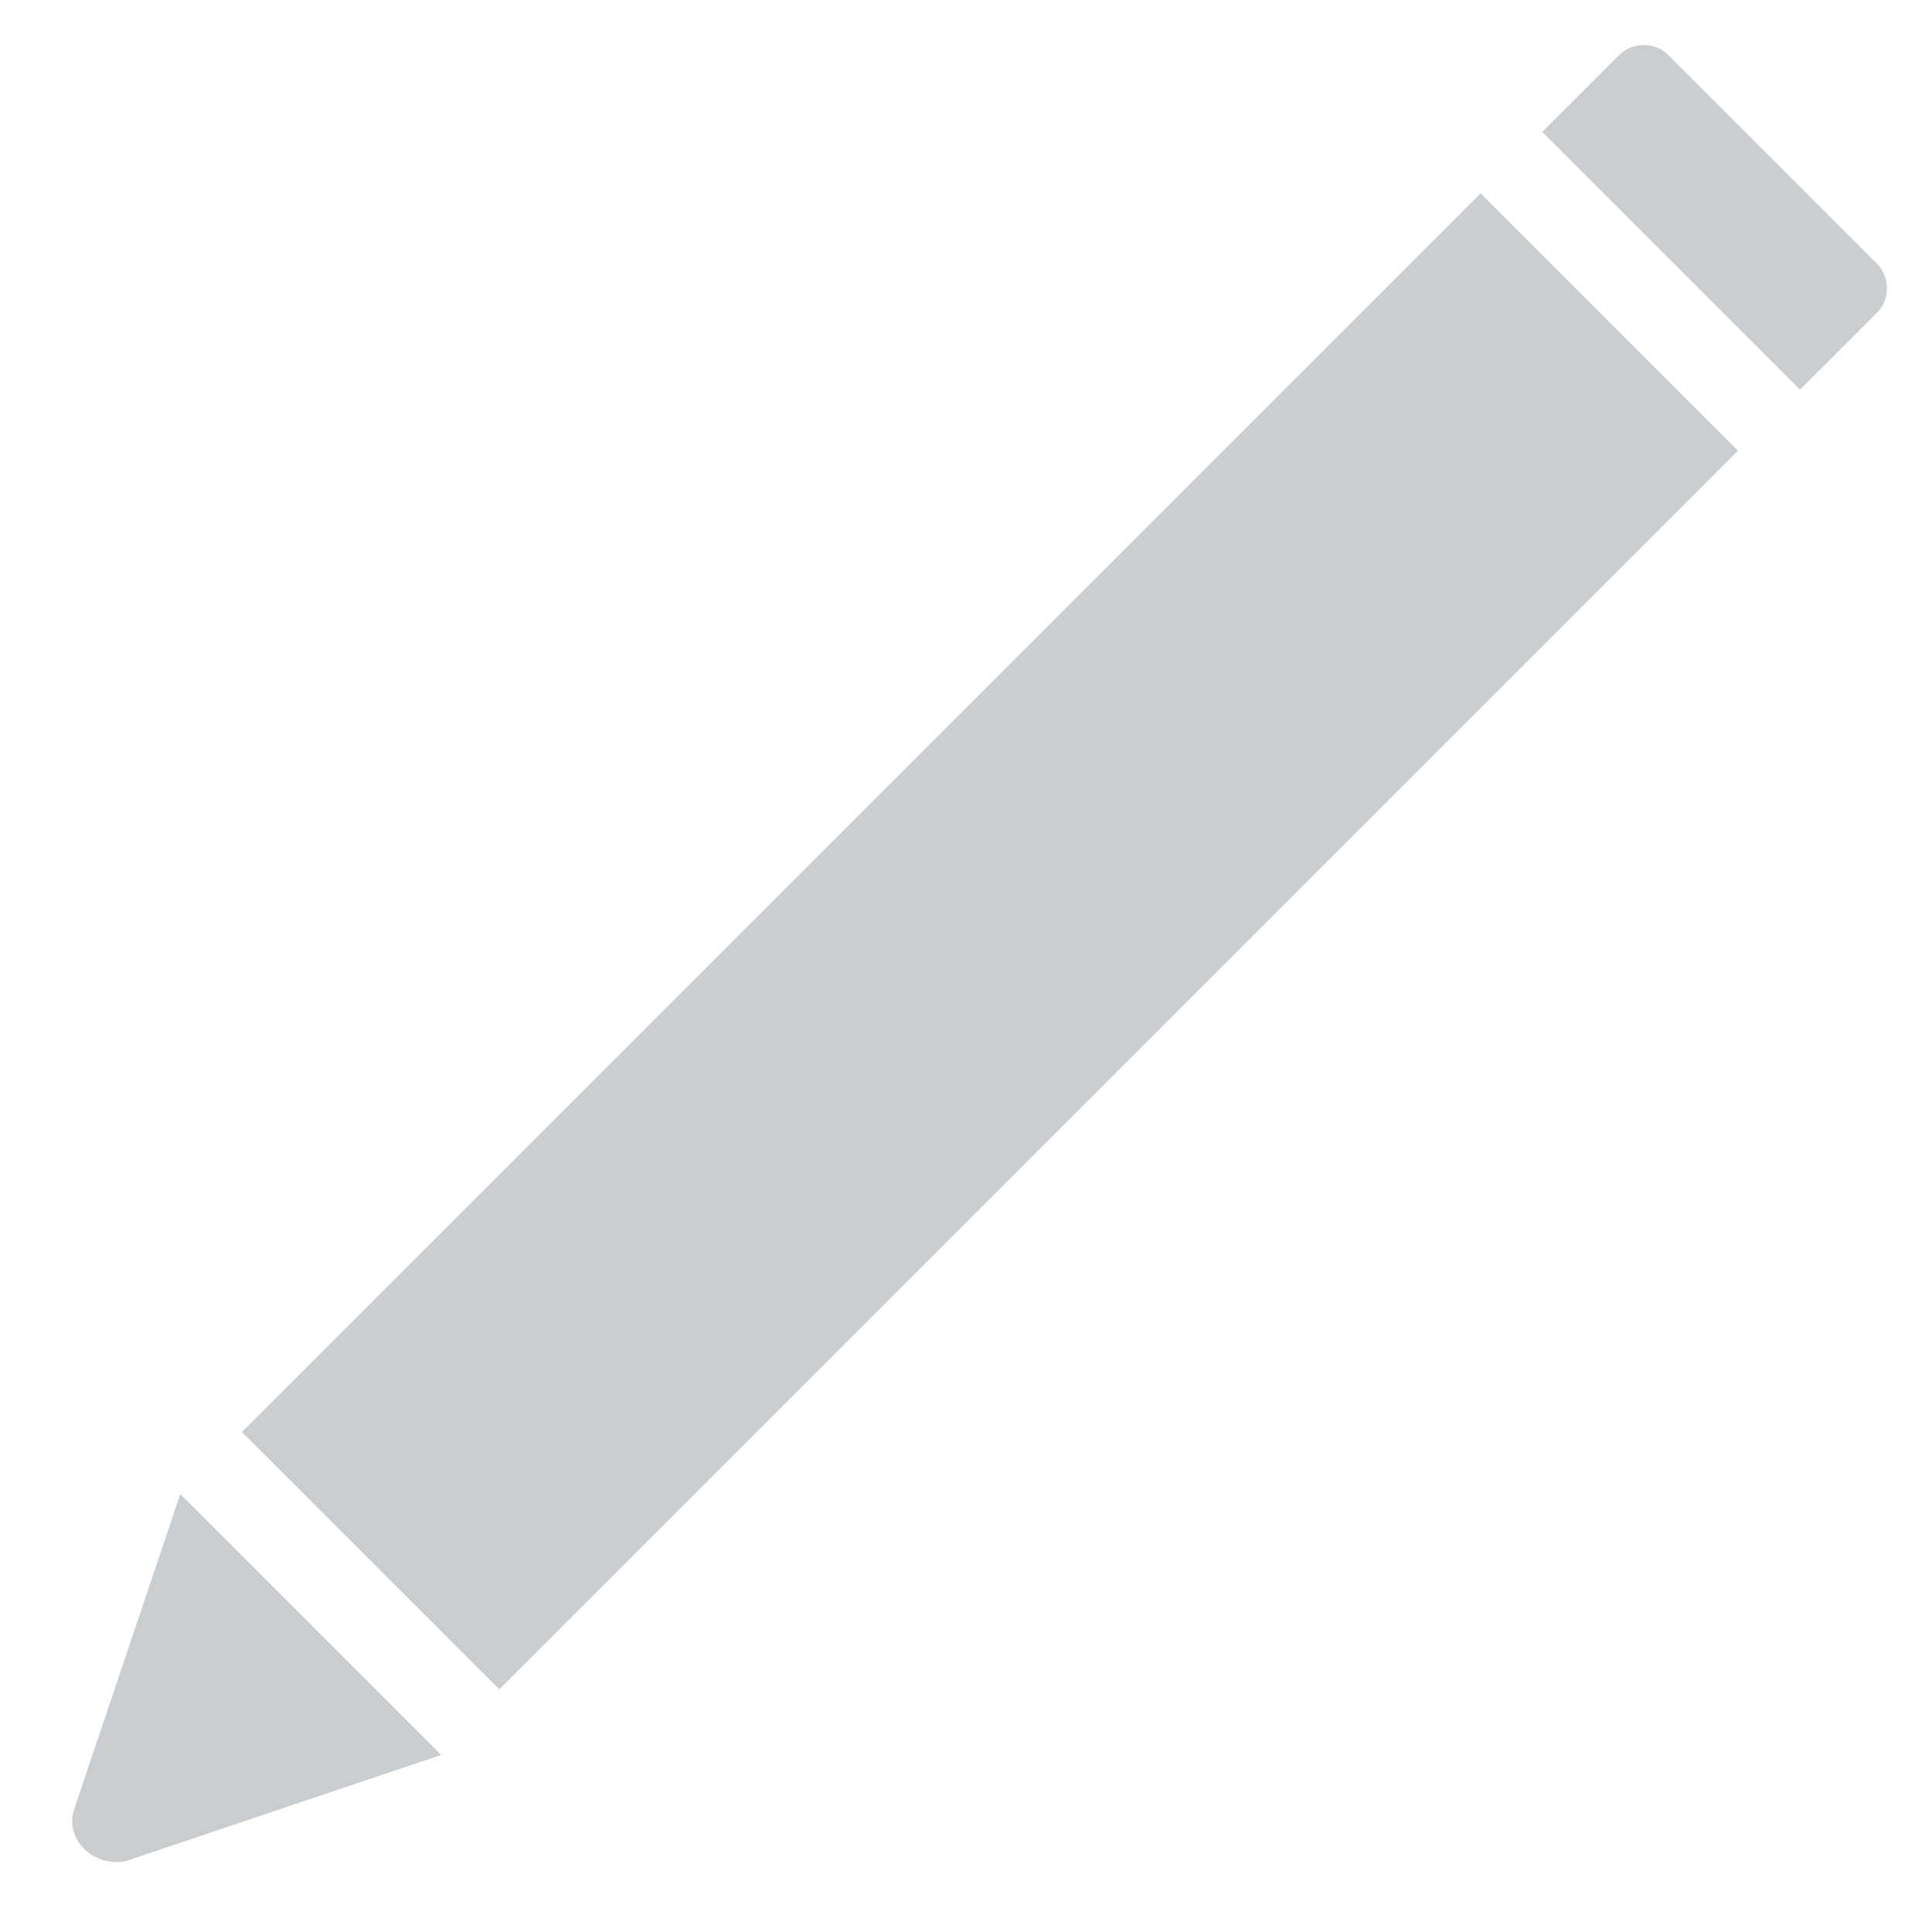
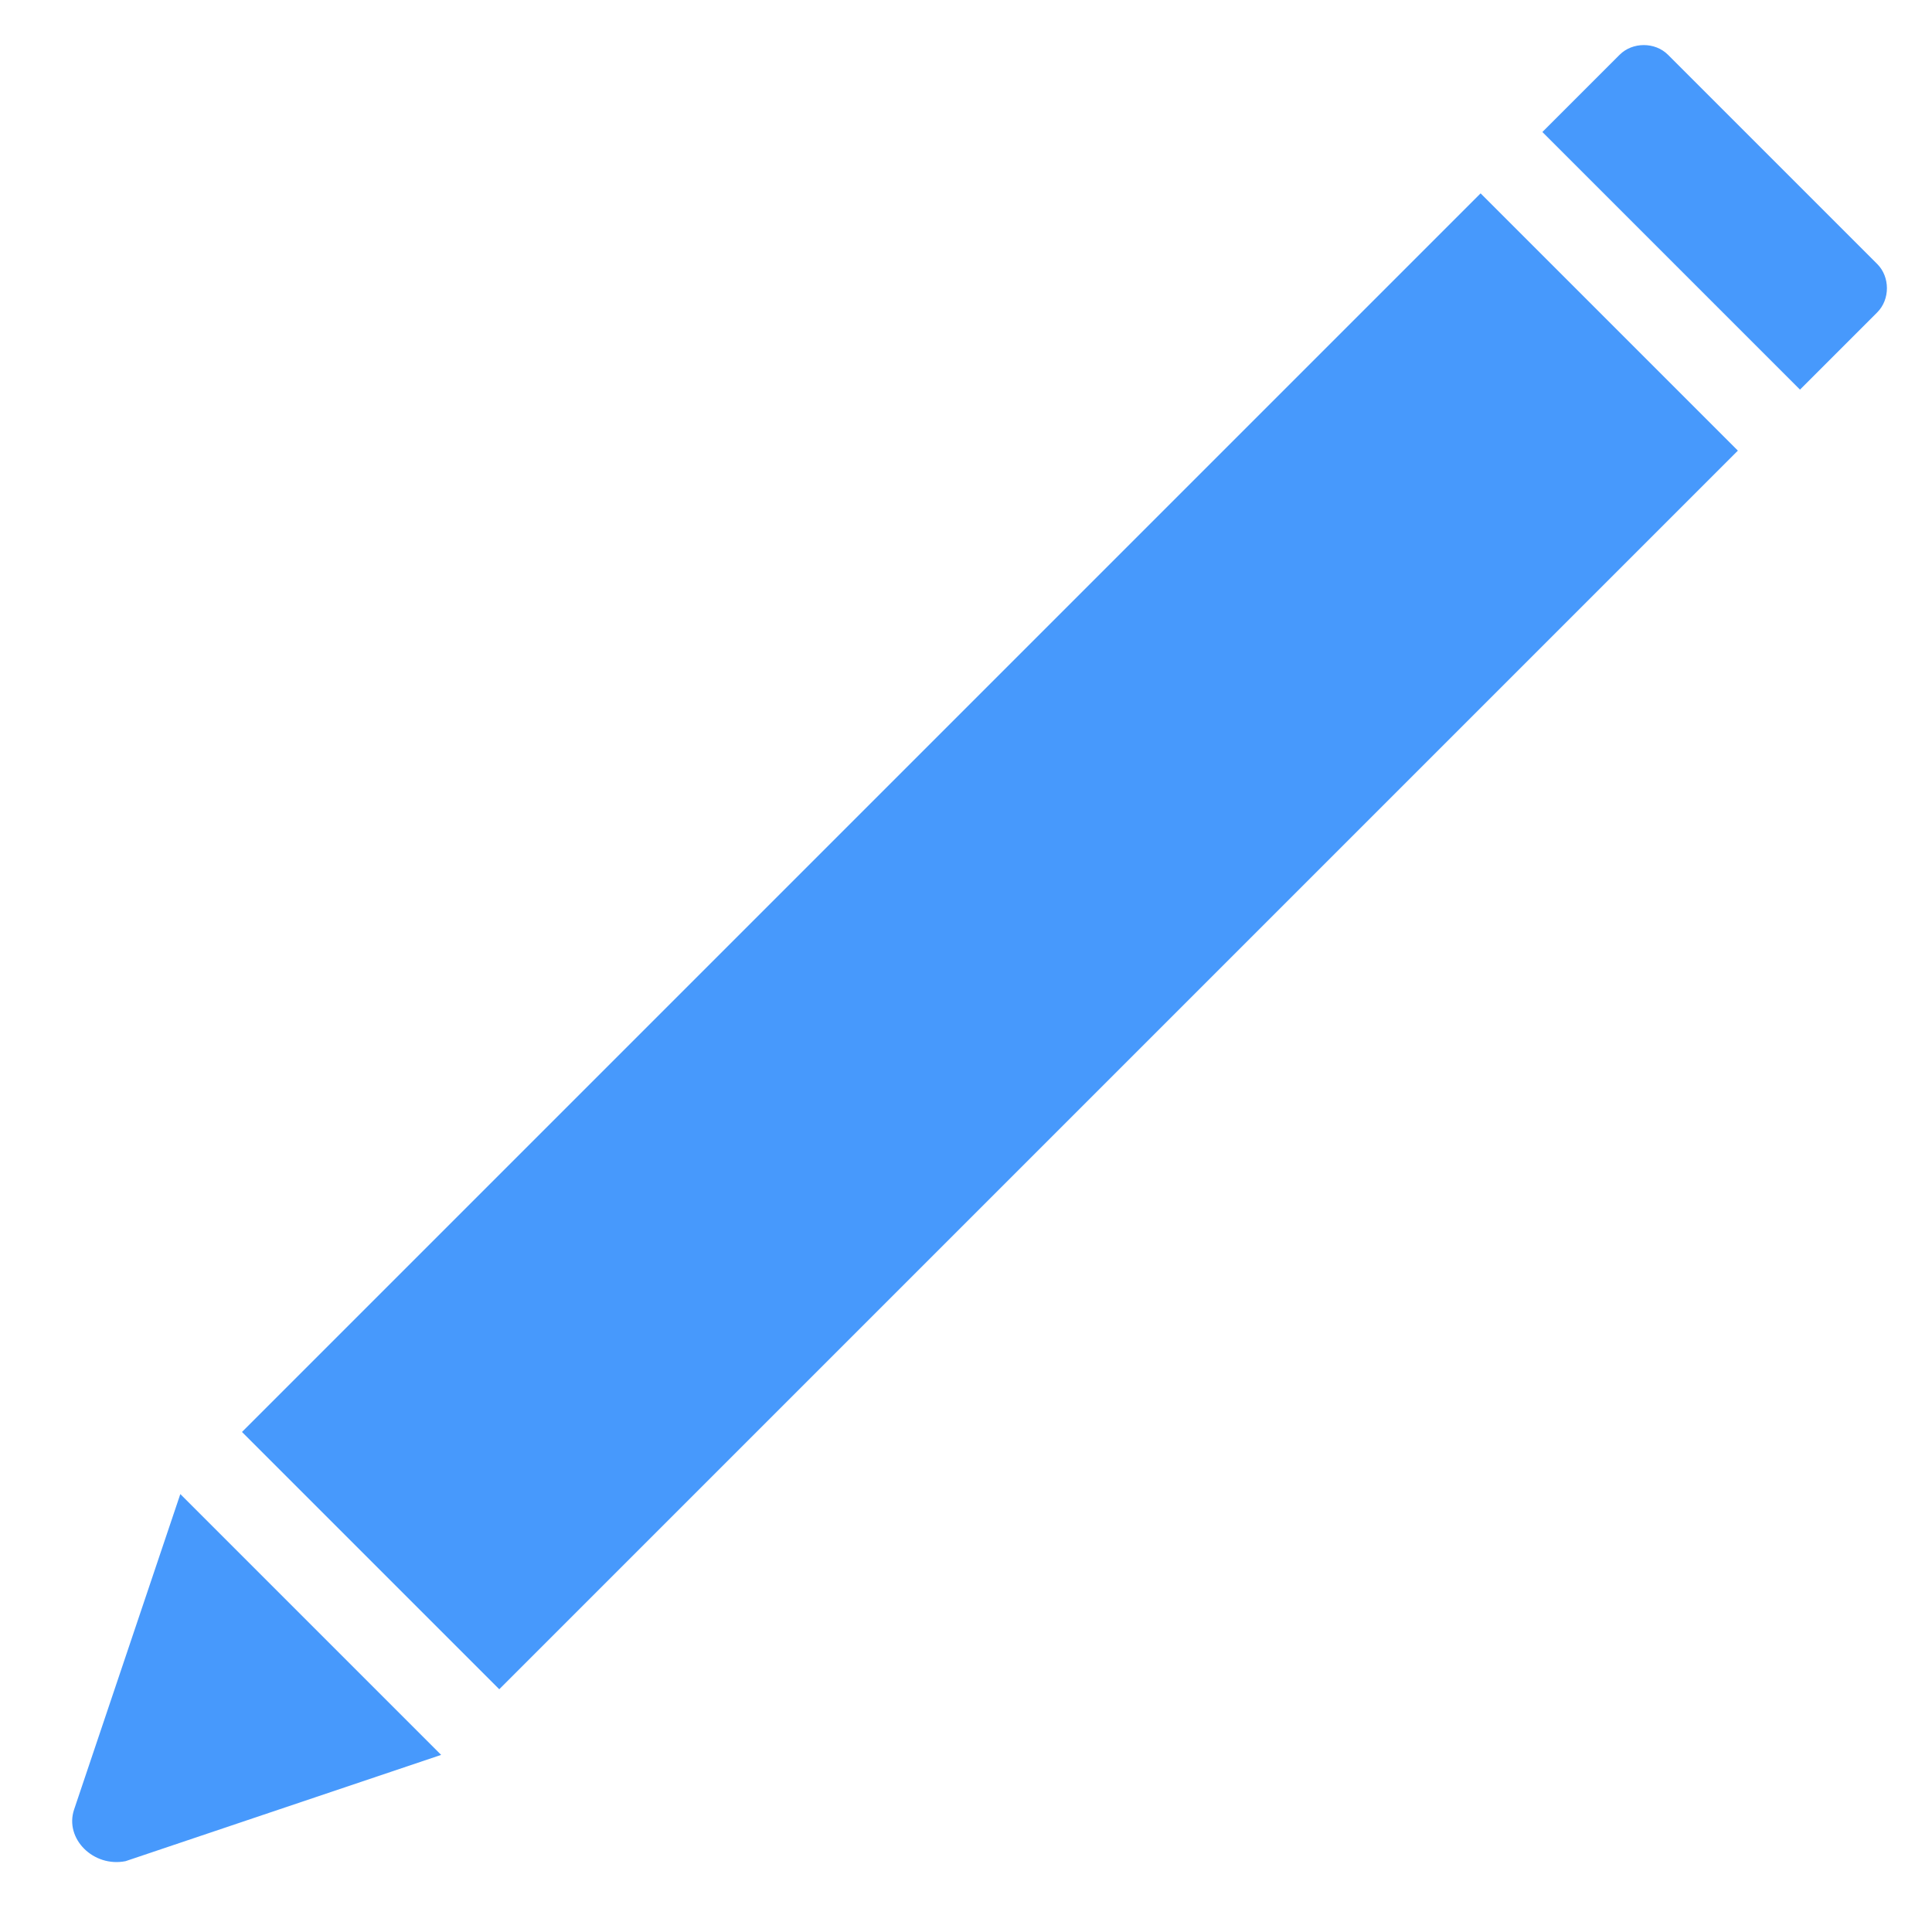
<svg xmlns="http://www.w3.org/2000/svg" version="1.1" id="Layer_1" x="0px" y="0px" viewBox="0 0 60 60" enable-background="new 0 0 60 60" xml:space="preserve">
  <g id="Layer_3">
</g>
  <g id="Layer_4">
    <g>
-       <rect x="25.1" y="2" transform="matrix(0.7071 0.7071 -0.7071 0.7071 29.647 -13.1576)" fill="#C9CDCF" width="11.3" height="54.4" />
-       <path fill="#C9CDCF" d="M2.3,56.2l3.3-9.8l8.1,8.1l-9.8,3.3C2.9,58,2,57.1,2.3,56.2z" />
-       <path fill="#C9CDCF" d="M58.3,8.2l-6.5-6.5c-0.4-0.4-1.1-0.4-1.5,0l-2.4,2.4l8,8l2.4-2.4C58.7,9.3,58.7,8.6,58.3,8.2z" />
+       <rect x="25.1" y="2" transform="matrix(0.7071 0.7071 -0.7071 0.7071 29.647 -13.1576)" fill="#4799FC" width="11.3" height="54.4" />
+       <path fill="#4799FC" d="M2.3,56.2l3.3-9.8l8.1,8.1l-9.8,3.3C2.9,58,2,57.1,2.3,56.2z" />
+       <path fill="#4799FC" d="M58.3,8.2l-6.5-6.5c-0.4-0.4-1.1-0.4-1.5,0l-2.4,2.4l8,8l2.4-2.4C58.7,9.3,58.7,8.6,58.3,8.2z" />
    </g>
  </g>
</svg>
